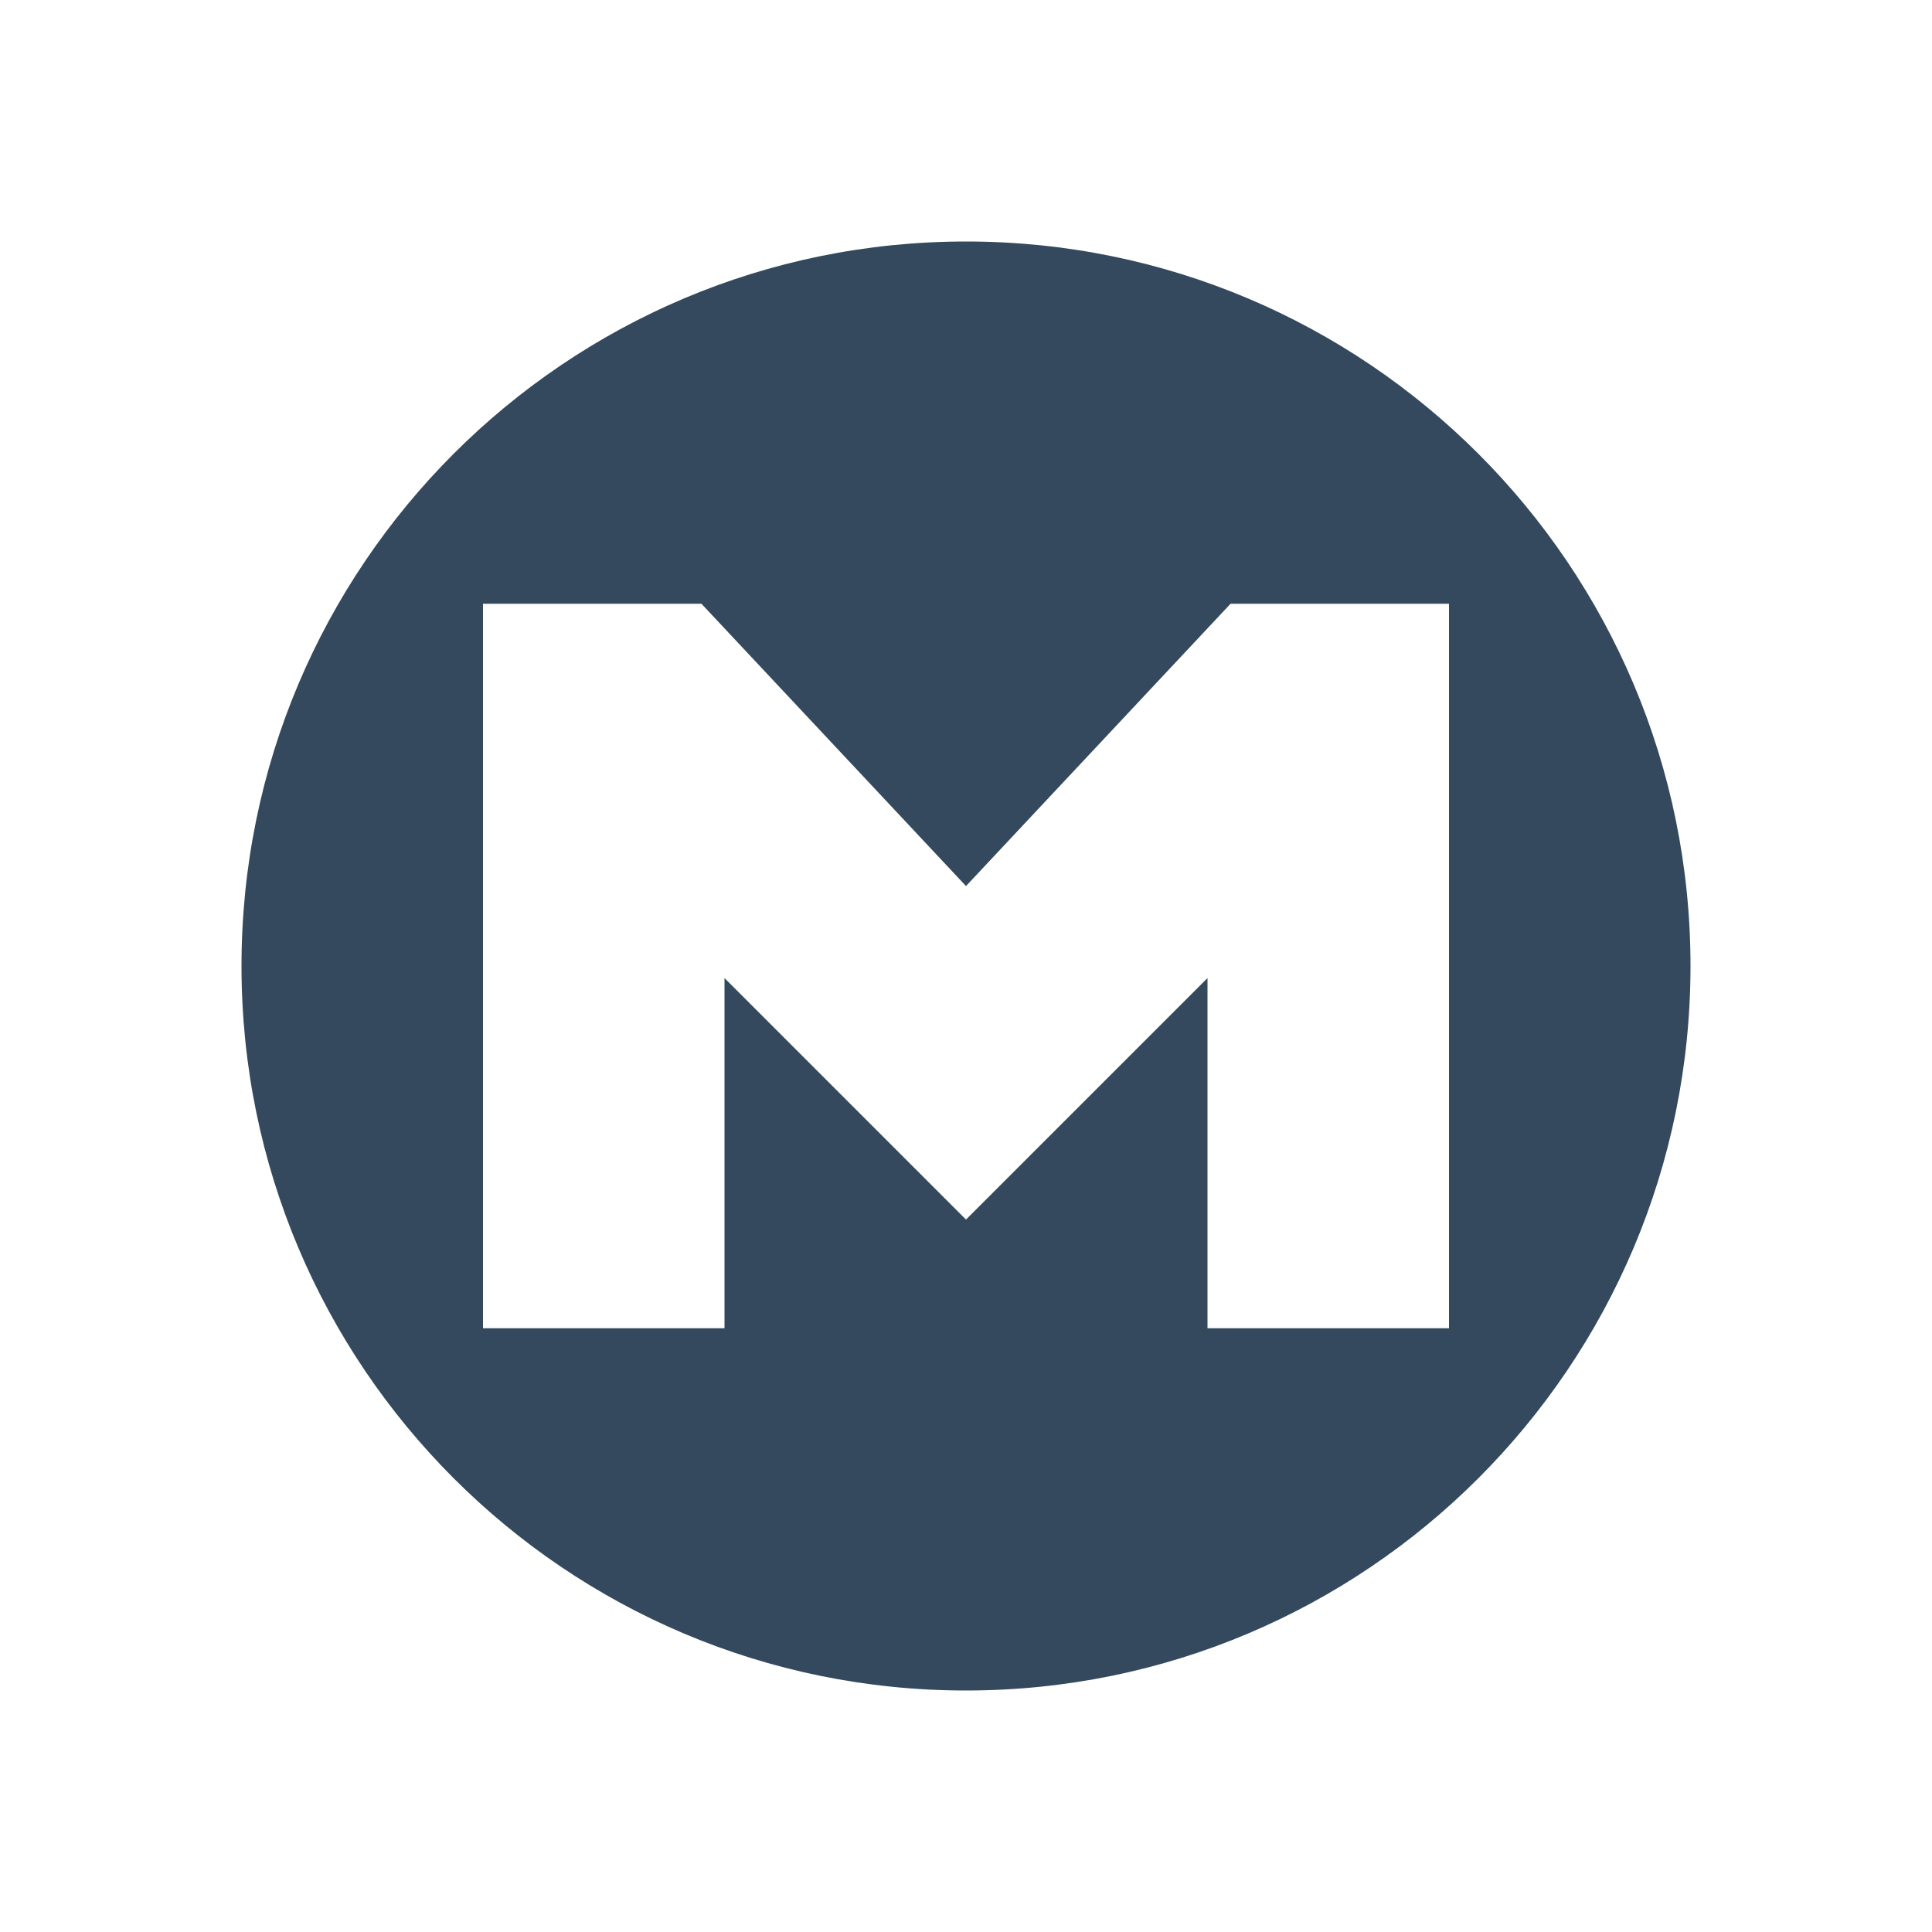
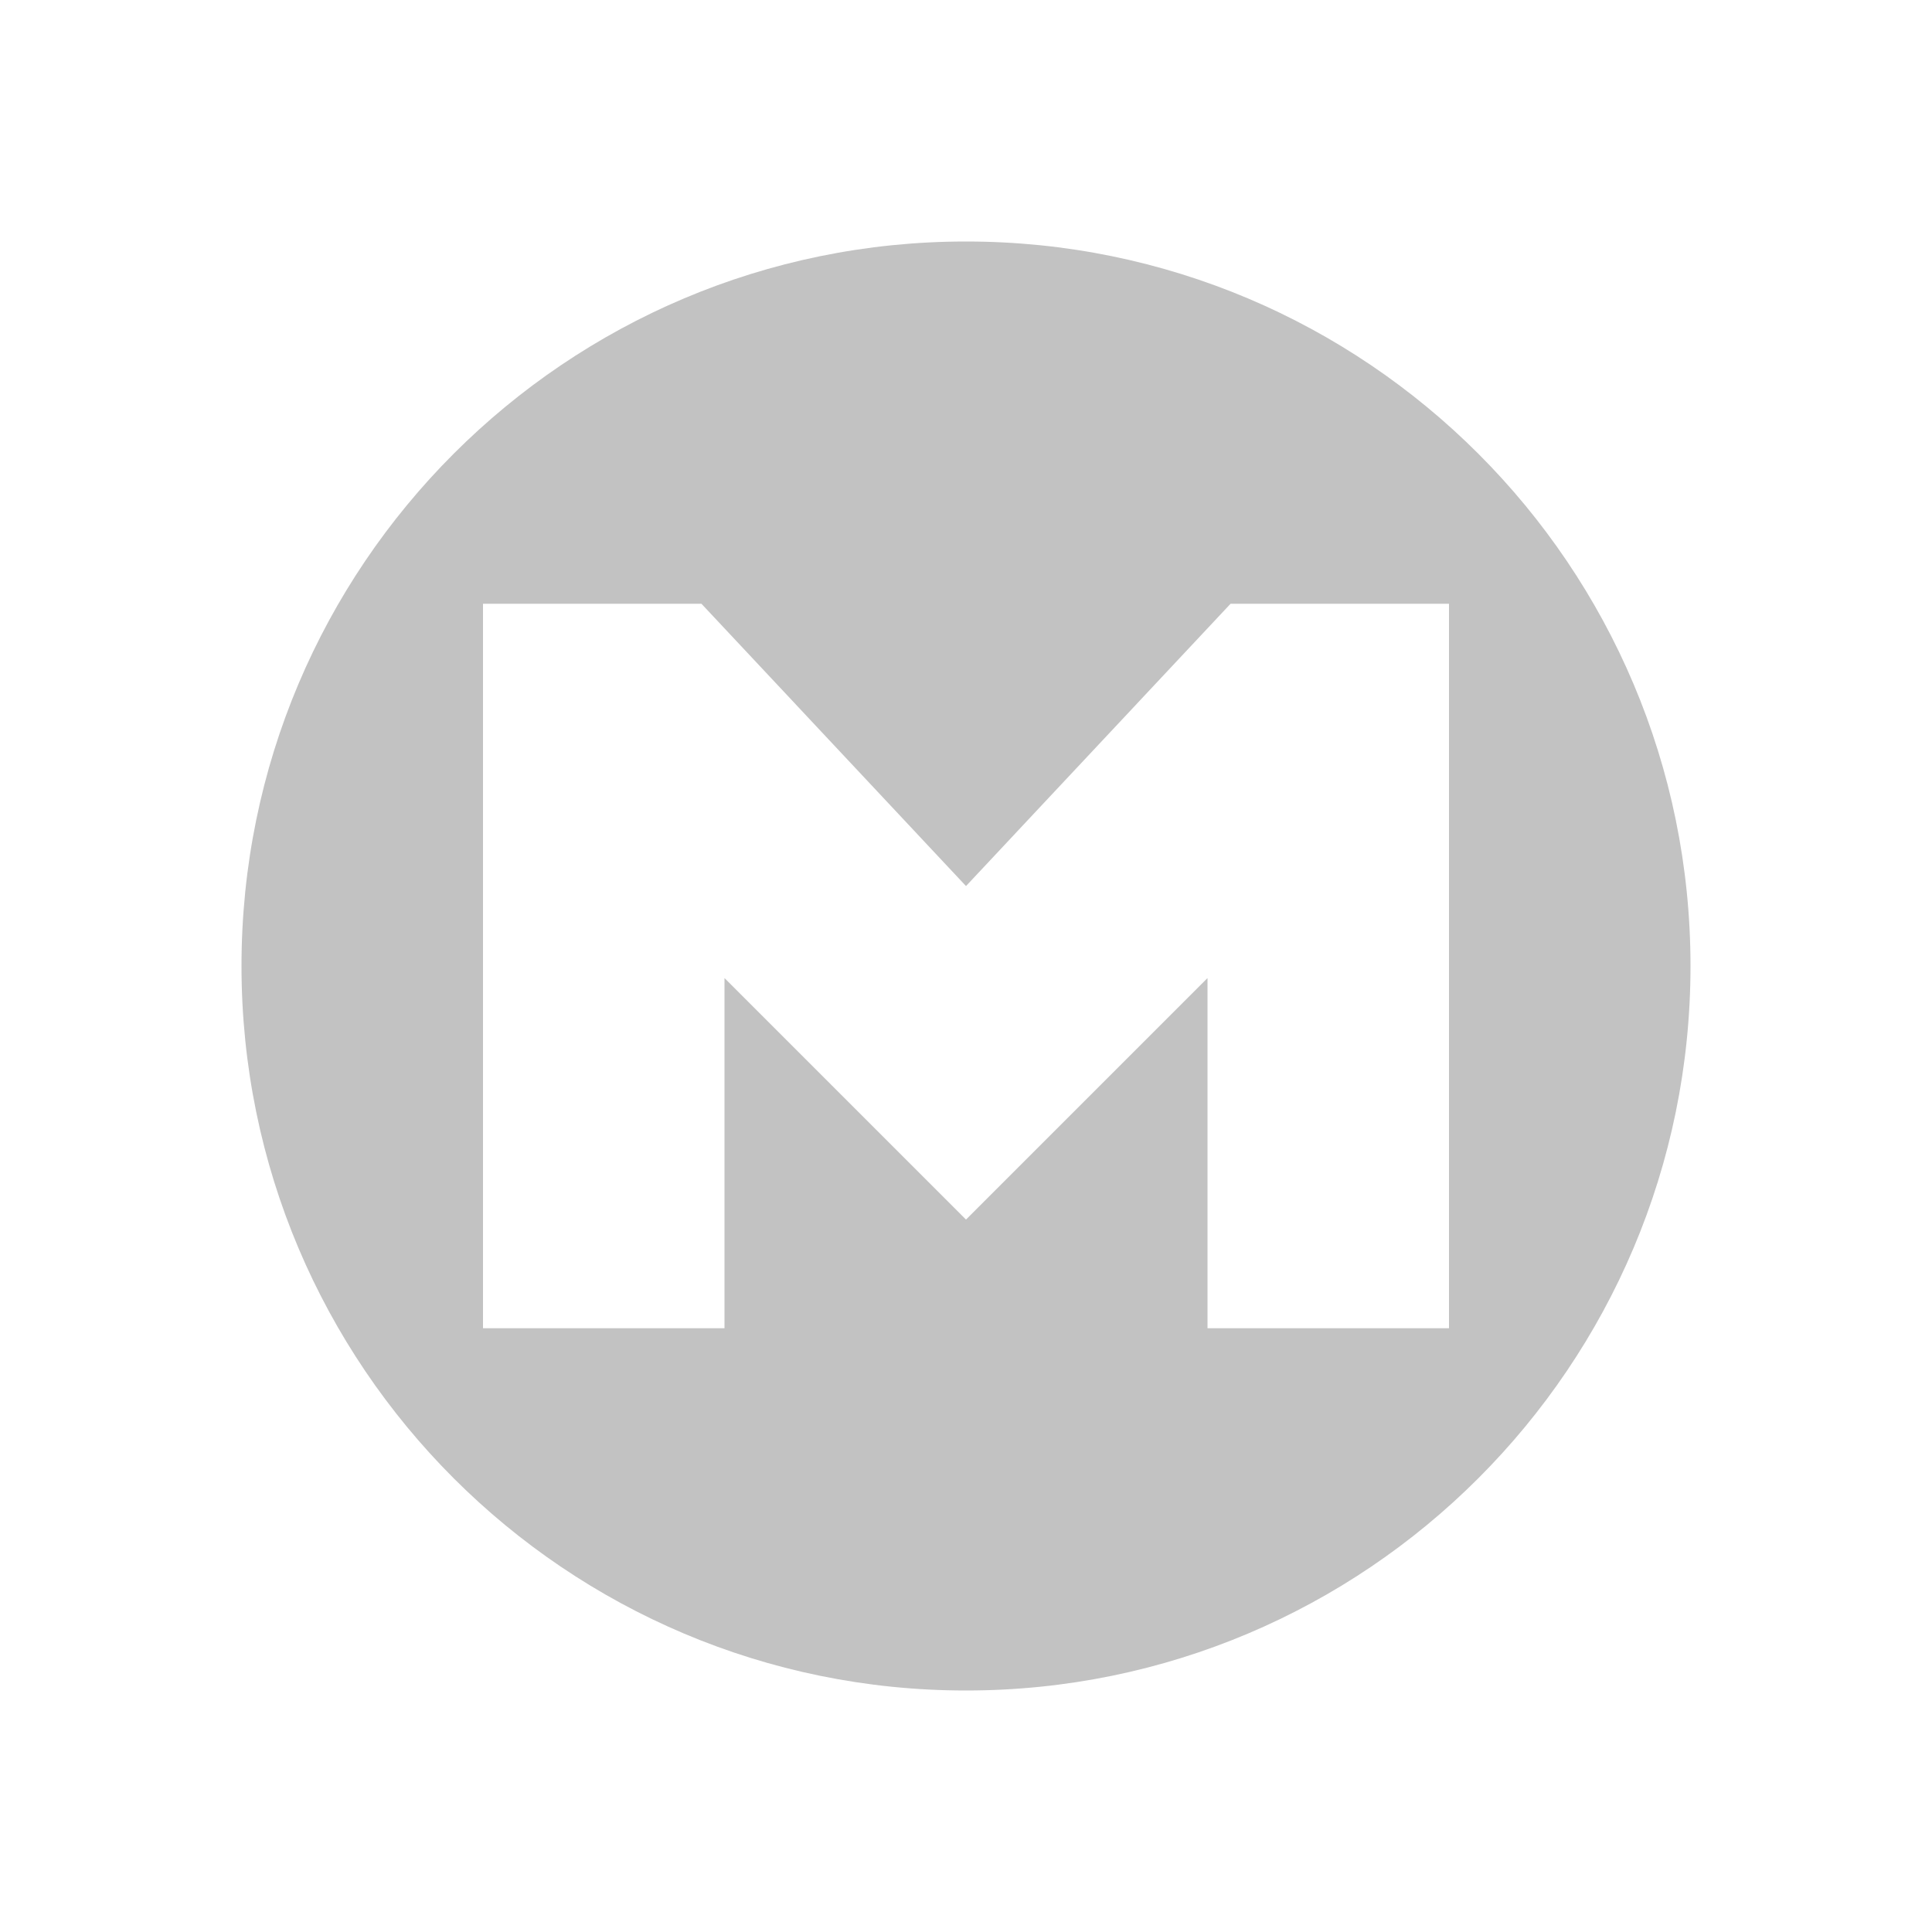
<svg xmlns="http://www.w3.org/2000/svg" viewBox="0 0 16 16" style="enable-background:new" id="svg2" version="1.1" width="100%" height="100%">
  <defs id="defs12" />
-   <path style="opacity:1;fill:#34495d;fill-opacity:1;stroke:none;stroke-width:0.063;stroke-linecap:square;stroke-linejoin:miter;stroke-miterlimit:4;stroke-dasharray:none;stroke-dashoffset:0;stroke-opacity:1" d="M 8 2 A 6 6 0 0 0 2 8 A 6 6 0 0 0 8 14 A 6 6 0 0 0 14 8 A 6 6 0 0 0 8 2 z M 4 5 L 5.809 5 L 8 7.338 L 10.191 5 L 12 5 L 12 11 L 11.602 11 L 11 11 L 10 11 L 10 8.1 L 8 10.1 L 6 8.1 L 6 11 L 5 11 L 4 11 L 4 5 z " id="path4163" />
+   <path style="opacity:1;fill:#C2C2C2;fill-opacity:1;stroke:none;stroke-width:0.063;stroke-linecap:square;stroke-linejoin:miter;stroke-miterlimit:4;stroke-dasharray:none;stroke-dashoffset:0;stroke-opacity:1" d="M 8 2 A 6 6 0 0 0 2 8 A 6 6 0 0 0 8 14 A 6 6 0 0 0 14 8 A 6 6 0 0 0 8 2 z M 4 5 L 5.809 5 L 8 7.338 L 10.191 5 L 12 5 L 12 11 L 11.602 11 L 11 11 L 10 11 L 10 8.1 L 8 10.1 L 6 8.1 L 6 11 L 5 11 L 4 11 L 4 5 z " id="path4163" />
</svg>
